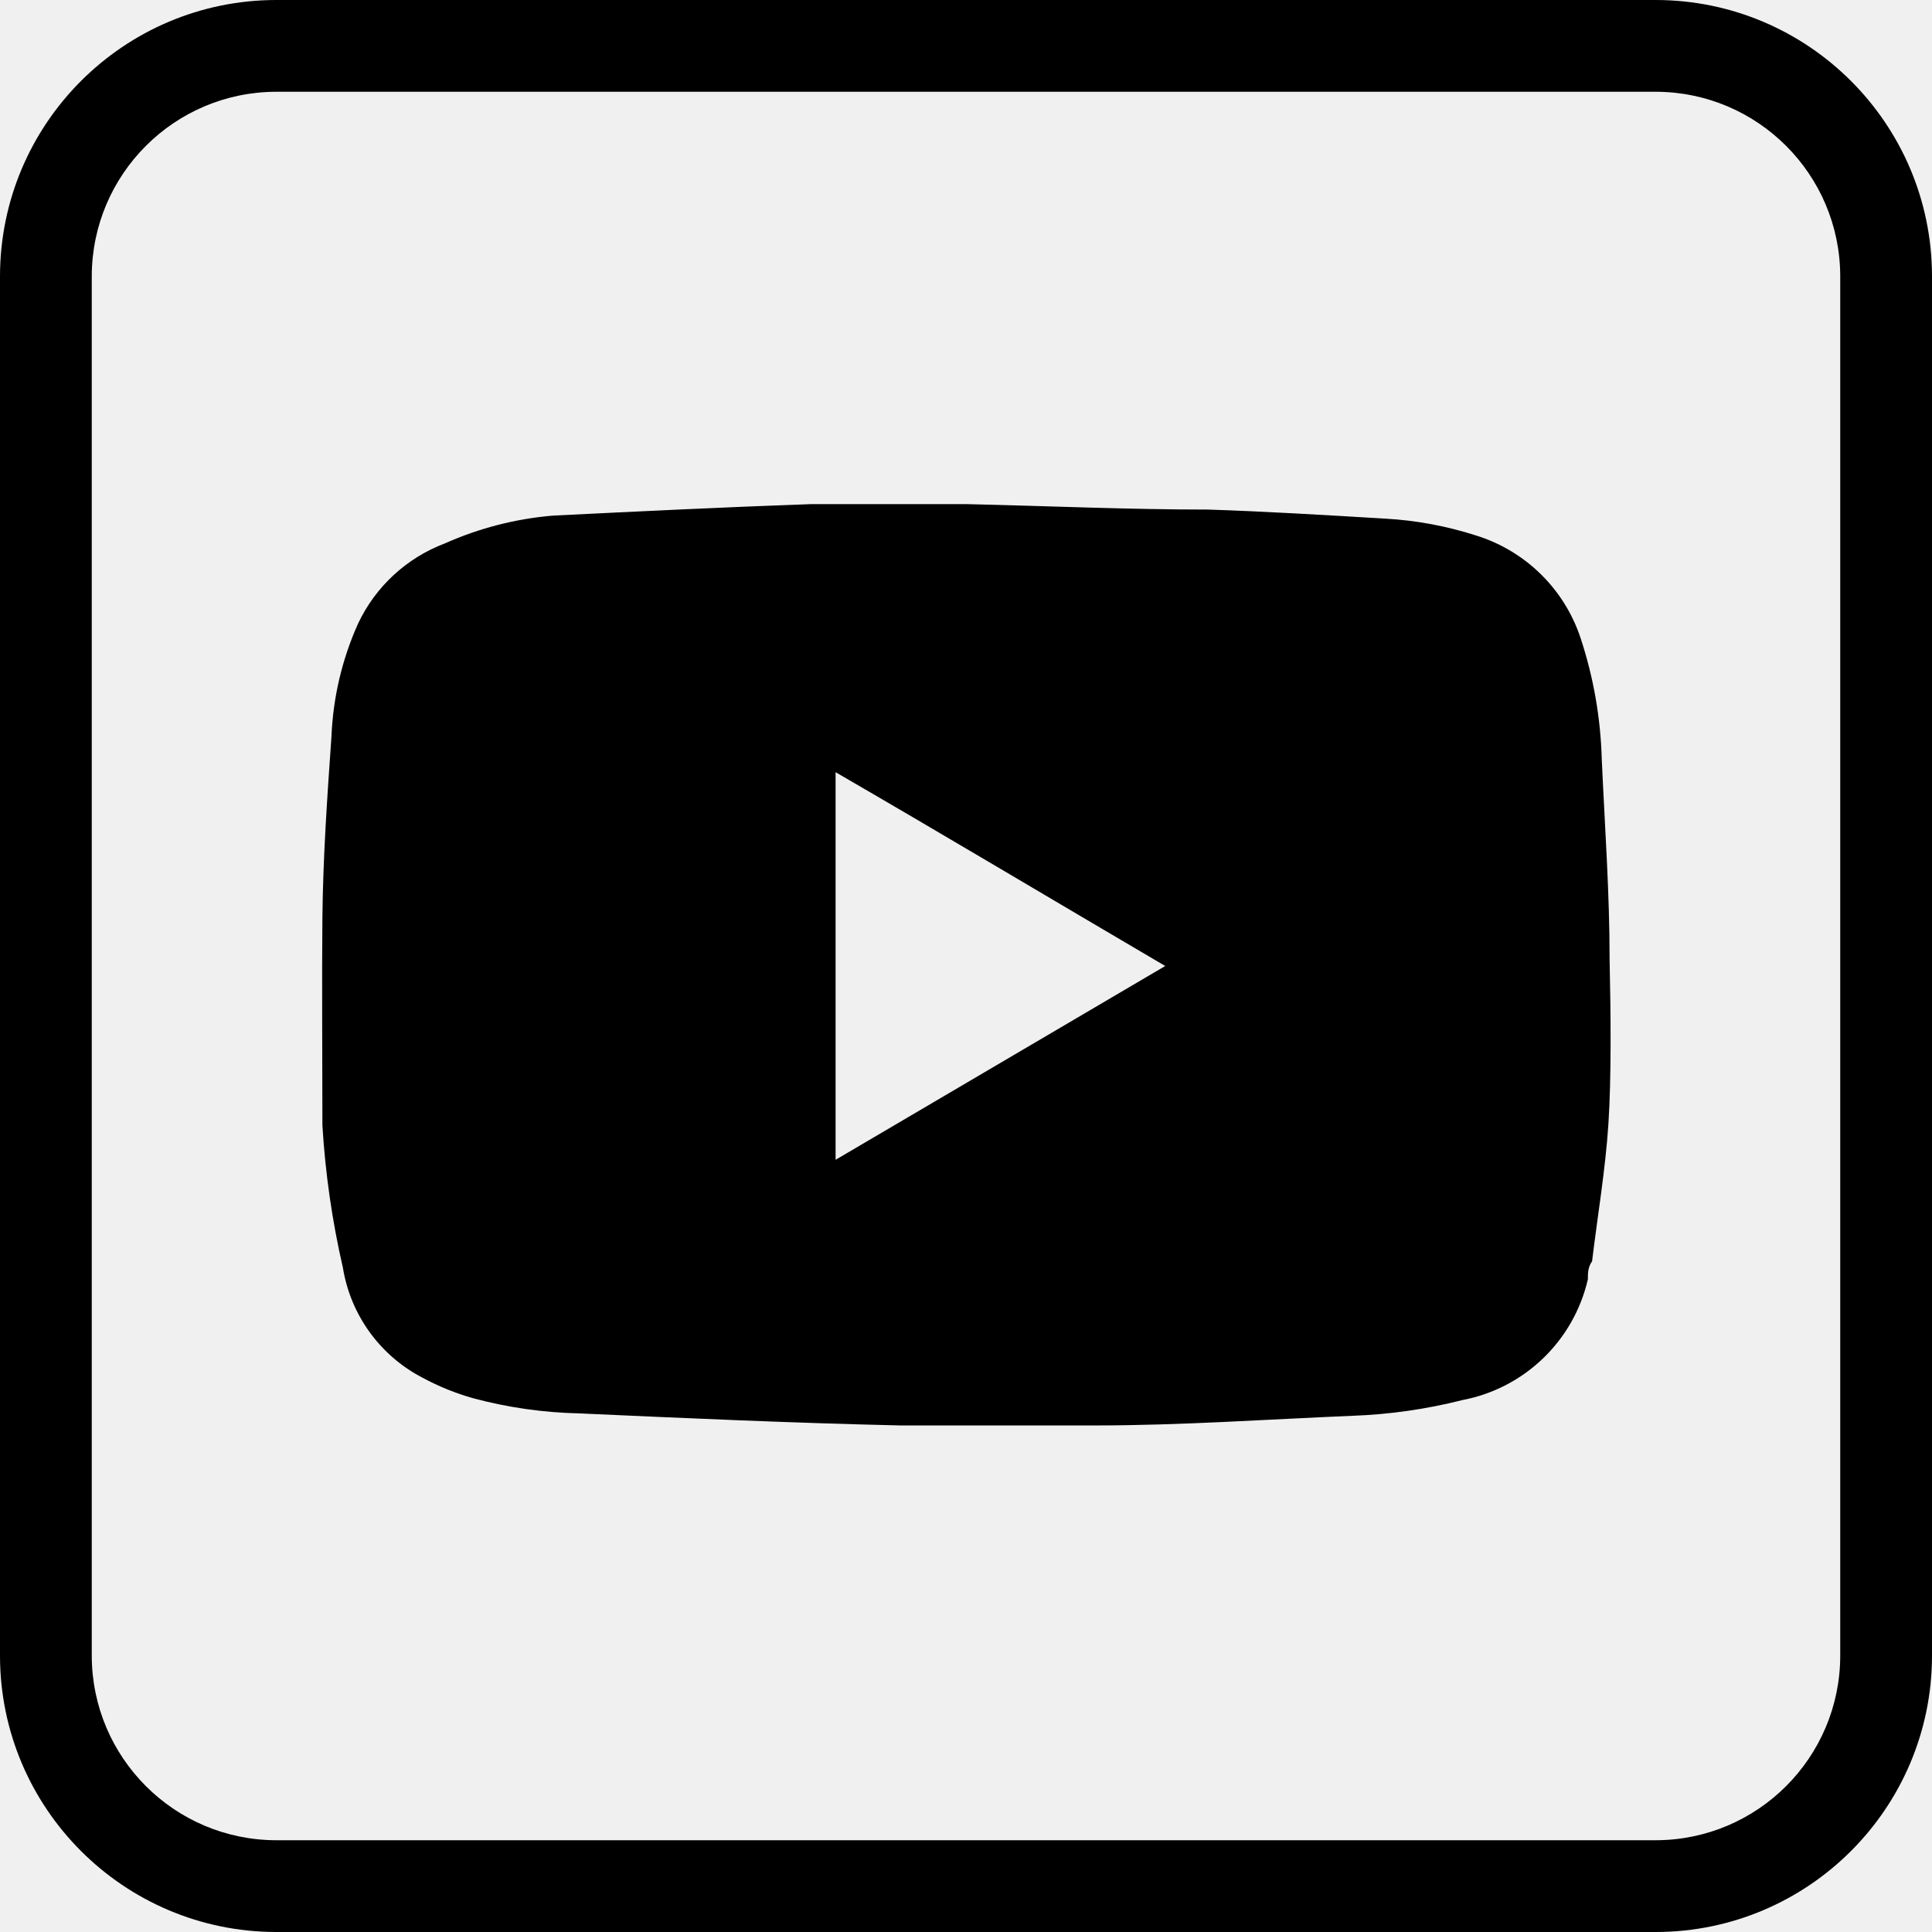
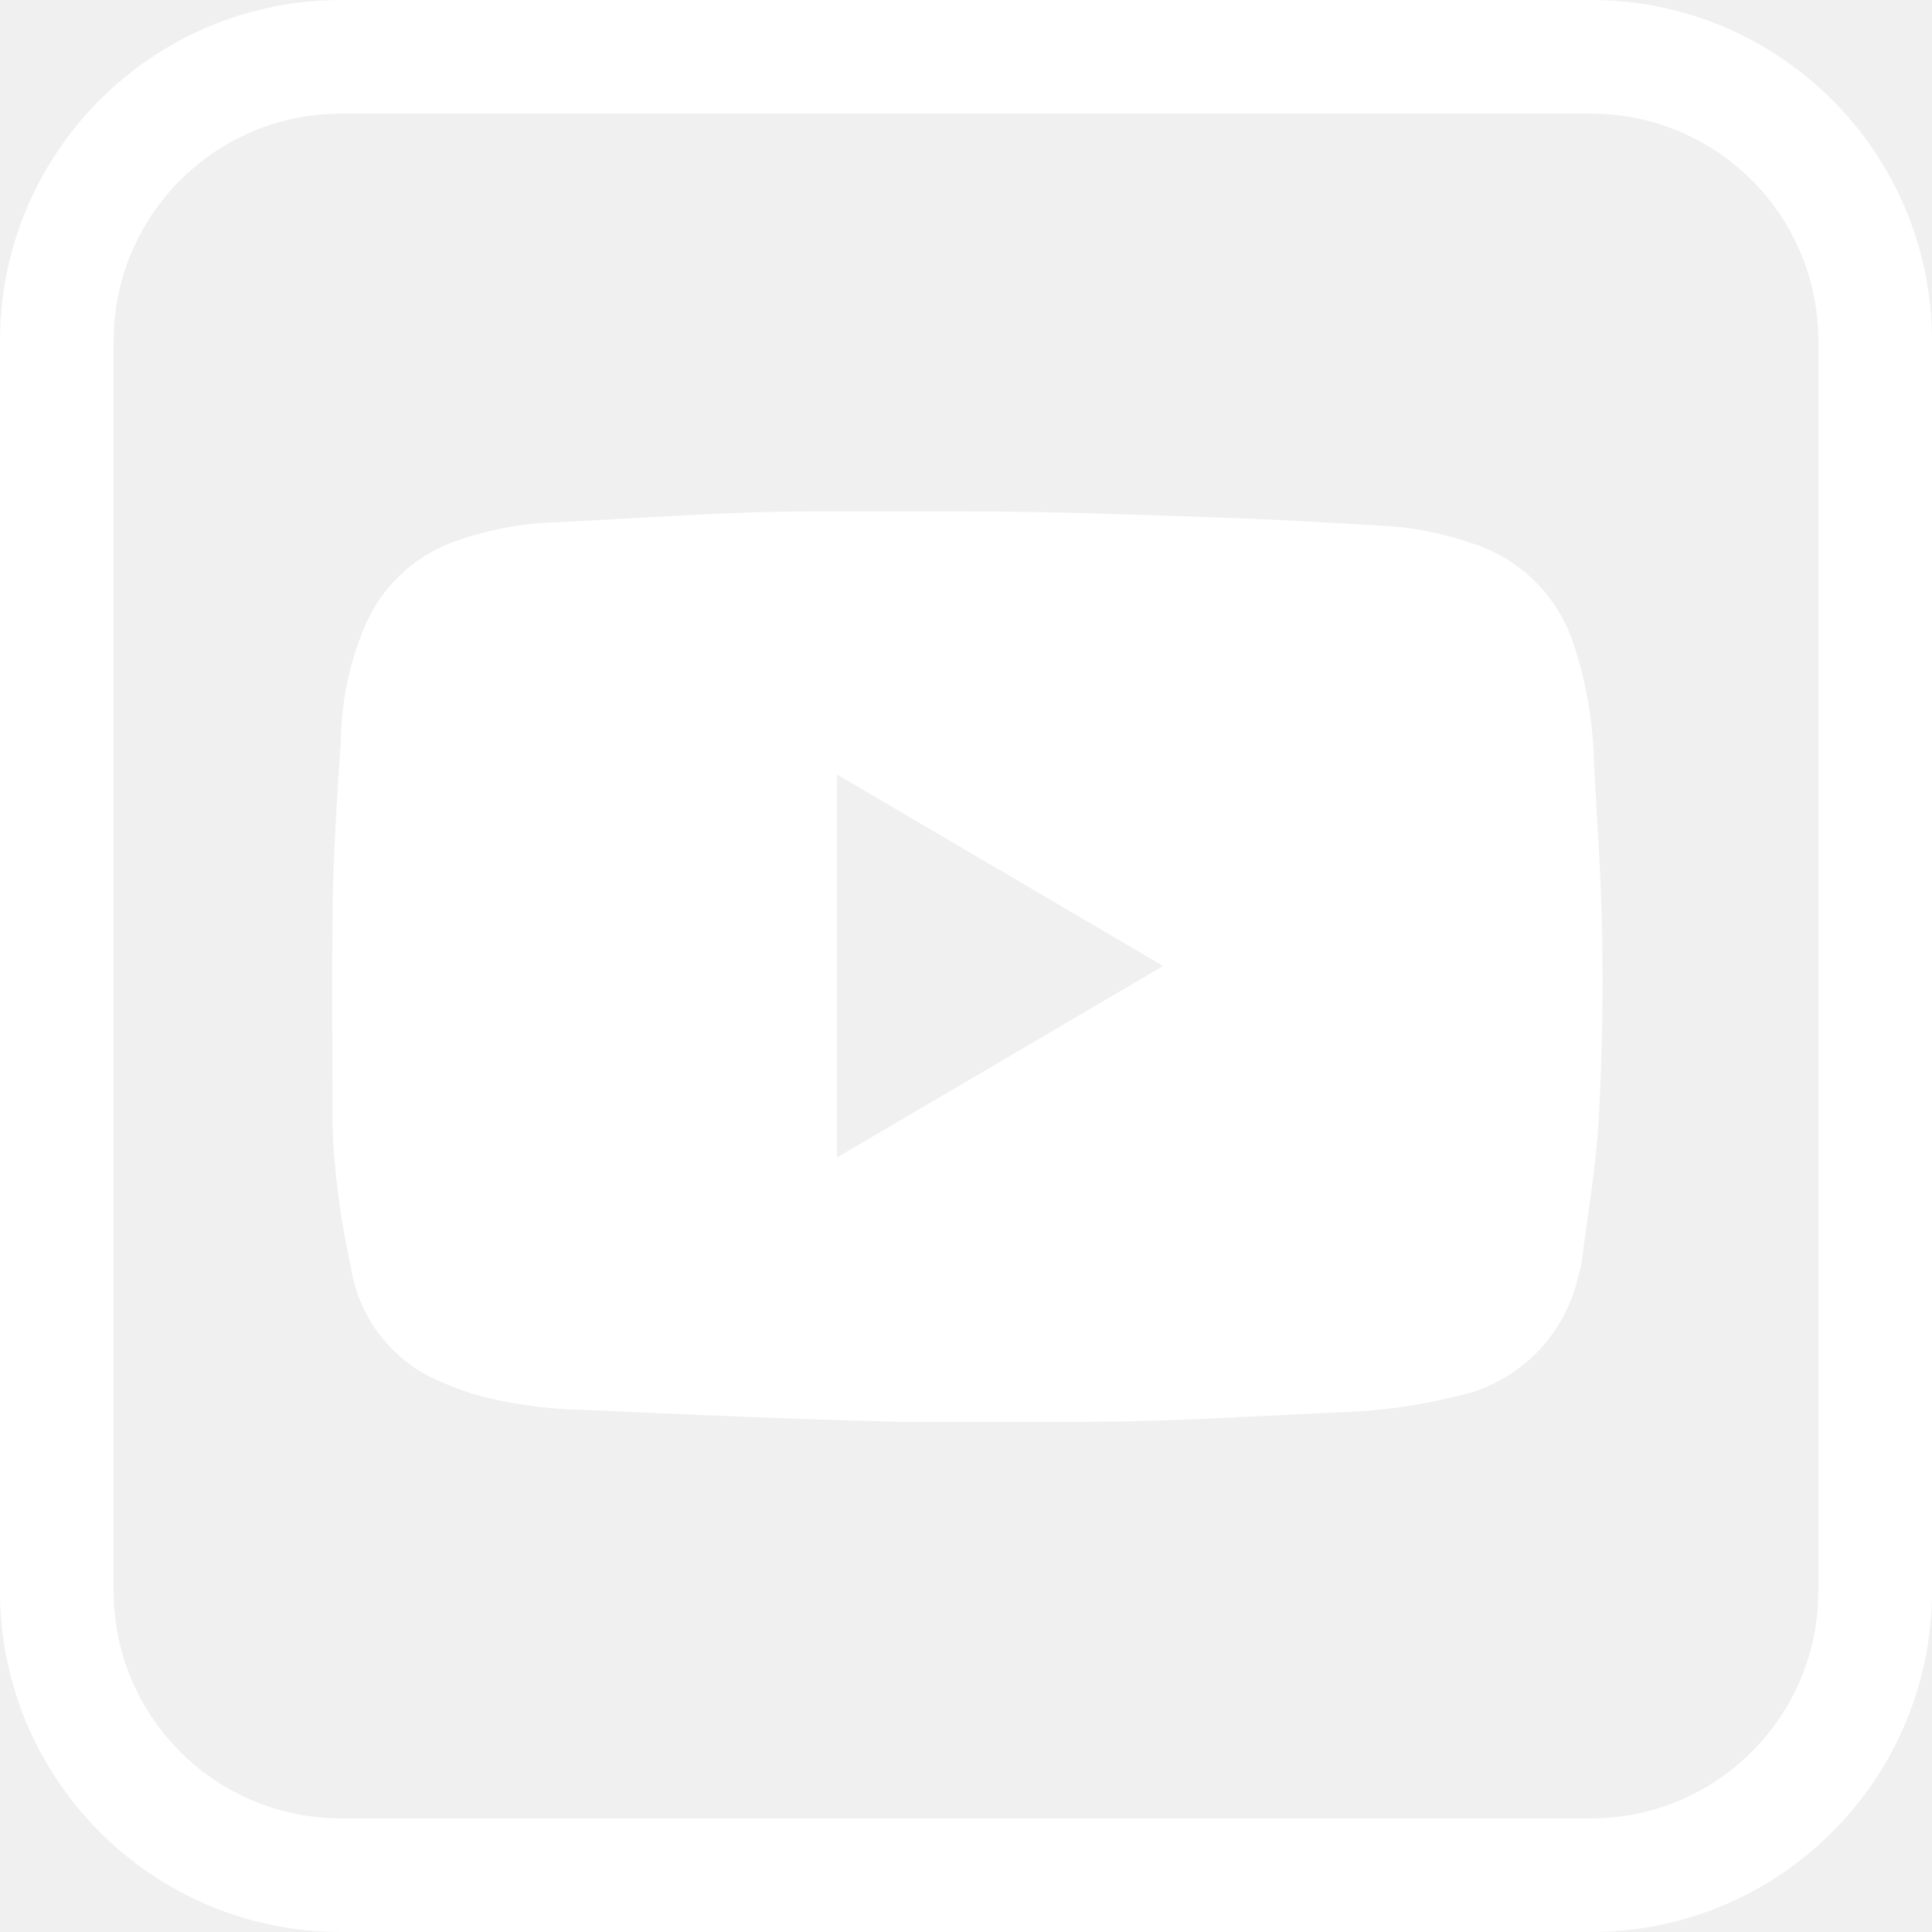
- <svg xmlns="http://www.w3.org/2000/svg" id="Layer_1" data-name="Layer 1" viewBox="0 0 32 32">
-   <path d="M26.66,15.89c0-1.11-.08-2.21-.13-3.32a7,7,0,0,0-.35-2,2.65,2.65,0,0,0-1.73-1.7,6,6,0,0,0-1.51-.28c-1-.06-2-.12-2.93-.15-1.33,0-2.66-.06-4-.09v0c-.86,0-1.72,0-2.58,0-1.43.05-2.85.12-4.27.19A5.53,5.53,0,0,0,7.37,9a2.61,2.61,0,0,0-1.44,1.33,5.07,5.07,0,0,0-.44,1.87c-.07,1-.14,2-.15,3s0,2.29,0,3.44A14.39,14.39,0,0,0,5.68,21,2.5,2.5,0,0,0,7,22.82a4.11,4.11,0,0,0,.84.34,7.39,7.39,0,0,0,1.75.25c1.77.08,3.55.16,5.33.2,1.07,0,2.14,0,3.21,0,1.42,0,2.84-.1,4.27-.16a8.68,8.68,0,0,0,1.82-.26,2.64,2.64,0,0,0,2.08-2c0-.1,0-.2.07-.3.09-.75.22-1.51.27-2.27S26.68,16.79,26.66,15.89ZM13.84,19.21V12.79c1.83,1.06,3.62,2.13,5.46,3.21Z" />
-   <path d="M27.43,32H4.57A4.58,4.58,0,0,1,0,27.43V4.57A4.58,4.58,0,0,1,4.57,0H27.43A4.58,4.58,0,0,1,32,4.57V27.43A4.58,4.58,0,0,1,27.43,32ZM4.57,1.52A3.06,3.06,0,0,0,1.52,4.57V27.43a3.06,3.06,0,0,0,3.05,3.05H27.43a3.06,3.06,0,0,0,3.05-3.05V4.57a3.06,3.06,0,0,0-3.05-3.05Z" />
+ <svg xmlns="http://www.w3.org/2000/svg" id="Layer_1" data-name="Layer 1" viewBox="0 0 34 34">
+   <defs>
+     <style>.cls-1{fill:#fff;}.cls-2{fill:none;stroke:#fff;stroke-miterlimit:10;stroke-width:2px;}</style>
+   </defs>
+   <path class="cls-1" d="M27.2,15.88c0-1.16-.09-2.32-.15-3.48a7,7,0,0,0-.36-2.07,2.75,2.75,0,0,0-1.82-1.78,5.66,5.66,0,0,0-1.58-.3c-1-.06-2.05-.12-3.08-.15C18.82,8.05,17.42,8,16,8V8c-.9,0-1.81,0-2.71,0-1.49,0-3,.12-4.48.19a5.77,5.77,0,0,0-1.89.37A2.7,2.7,0,0,0,5.43,10,5.32,5.32,0,0,0,5,12c-.07,1.06-.14,2.12-.15,3.19s0,2.41,0,3.61a13.81,13.81,0,0,0,.32,2.47,2.62,2.62,0,0,0,1.34,1.93,5.56,5.56,0,0,0,.88.35,7.64,7.64,0,0,0,1.84.26c1.86.08,3.73.17,5.59.21,1.12,0,2.25,0,3.37,0,1.5,0,3-.11,4.49-.17a9.56,9.56,0,0,0,1.91-.27,2.77,2.77,0,0,0,2.18-2.1,1.73,1.73,0,0,0,.07-.31c.1-.8.24-1.59.29-2.39S27.21,16.82,27.2,15.88ZM13.73,19.37V12.63L19.47,16Z" transform="translate(1 1)" />
+   <rect class="cls-2" x="1" y="1" width="32" height="32" rx="5" />
</svg>
